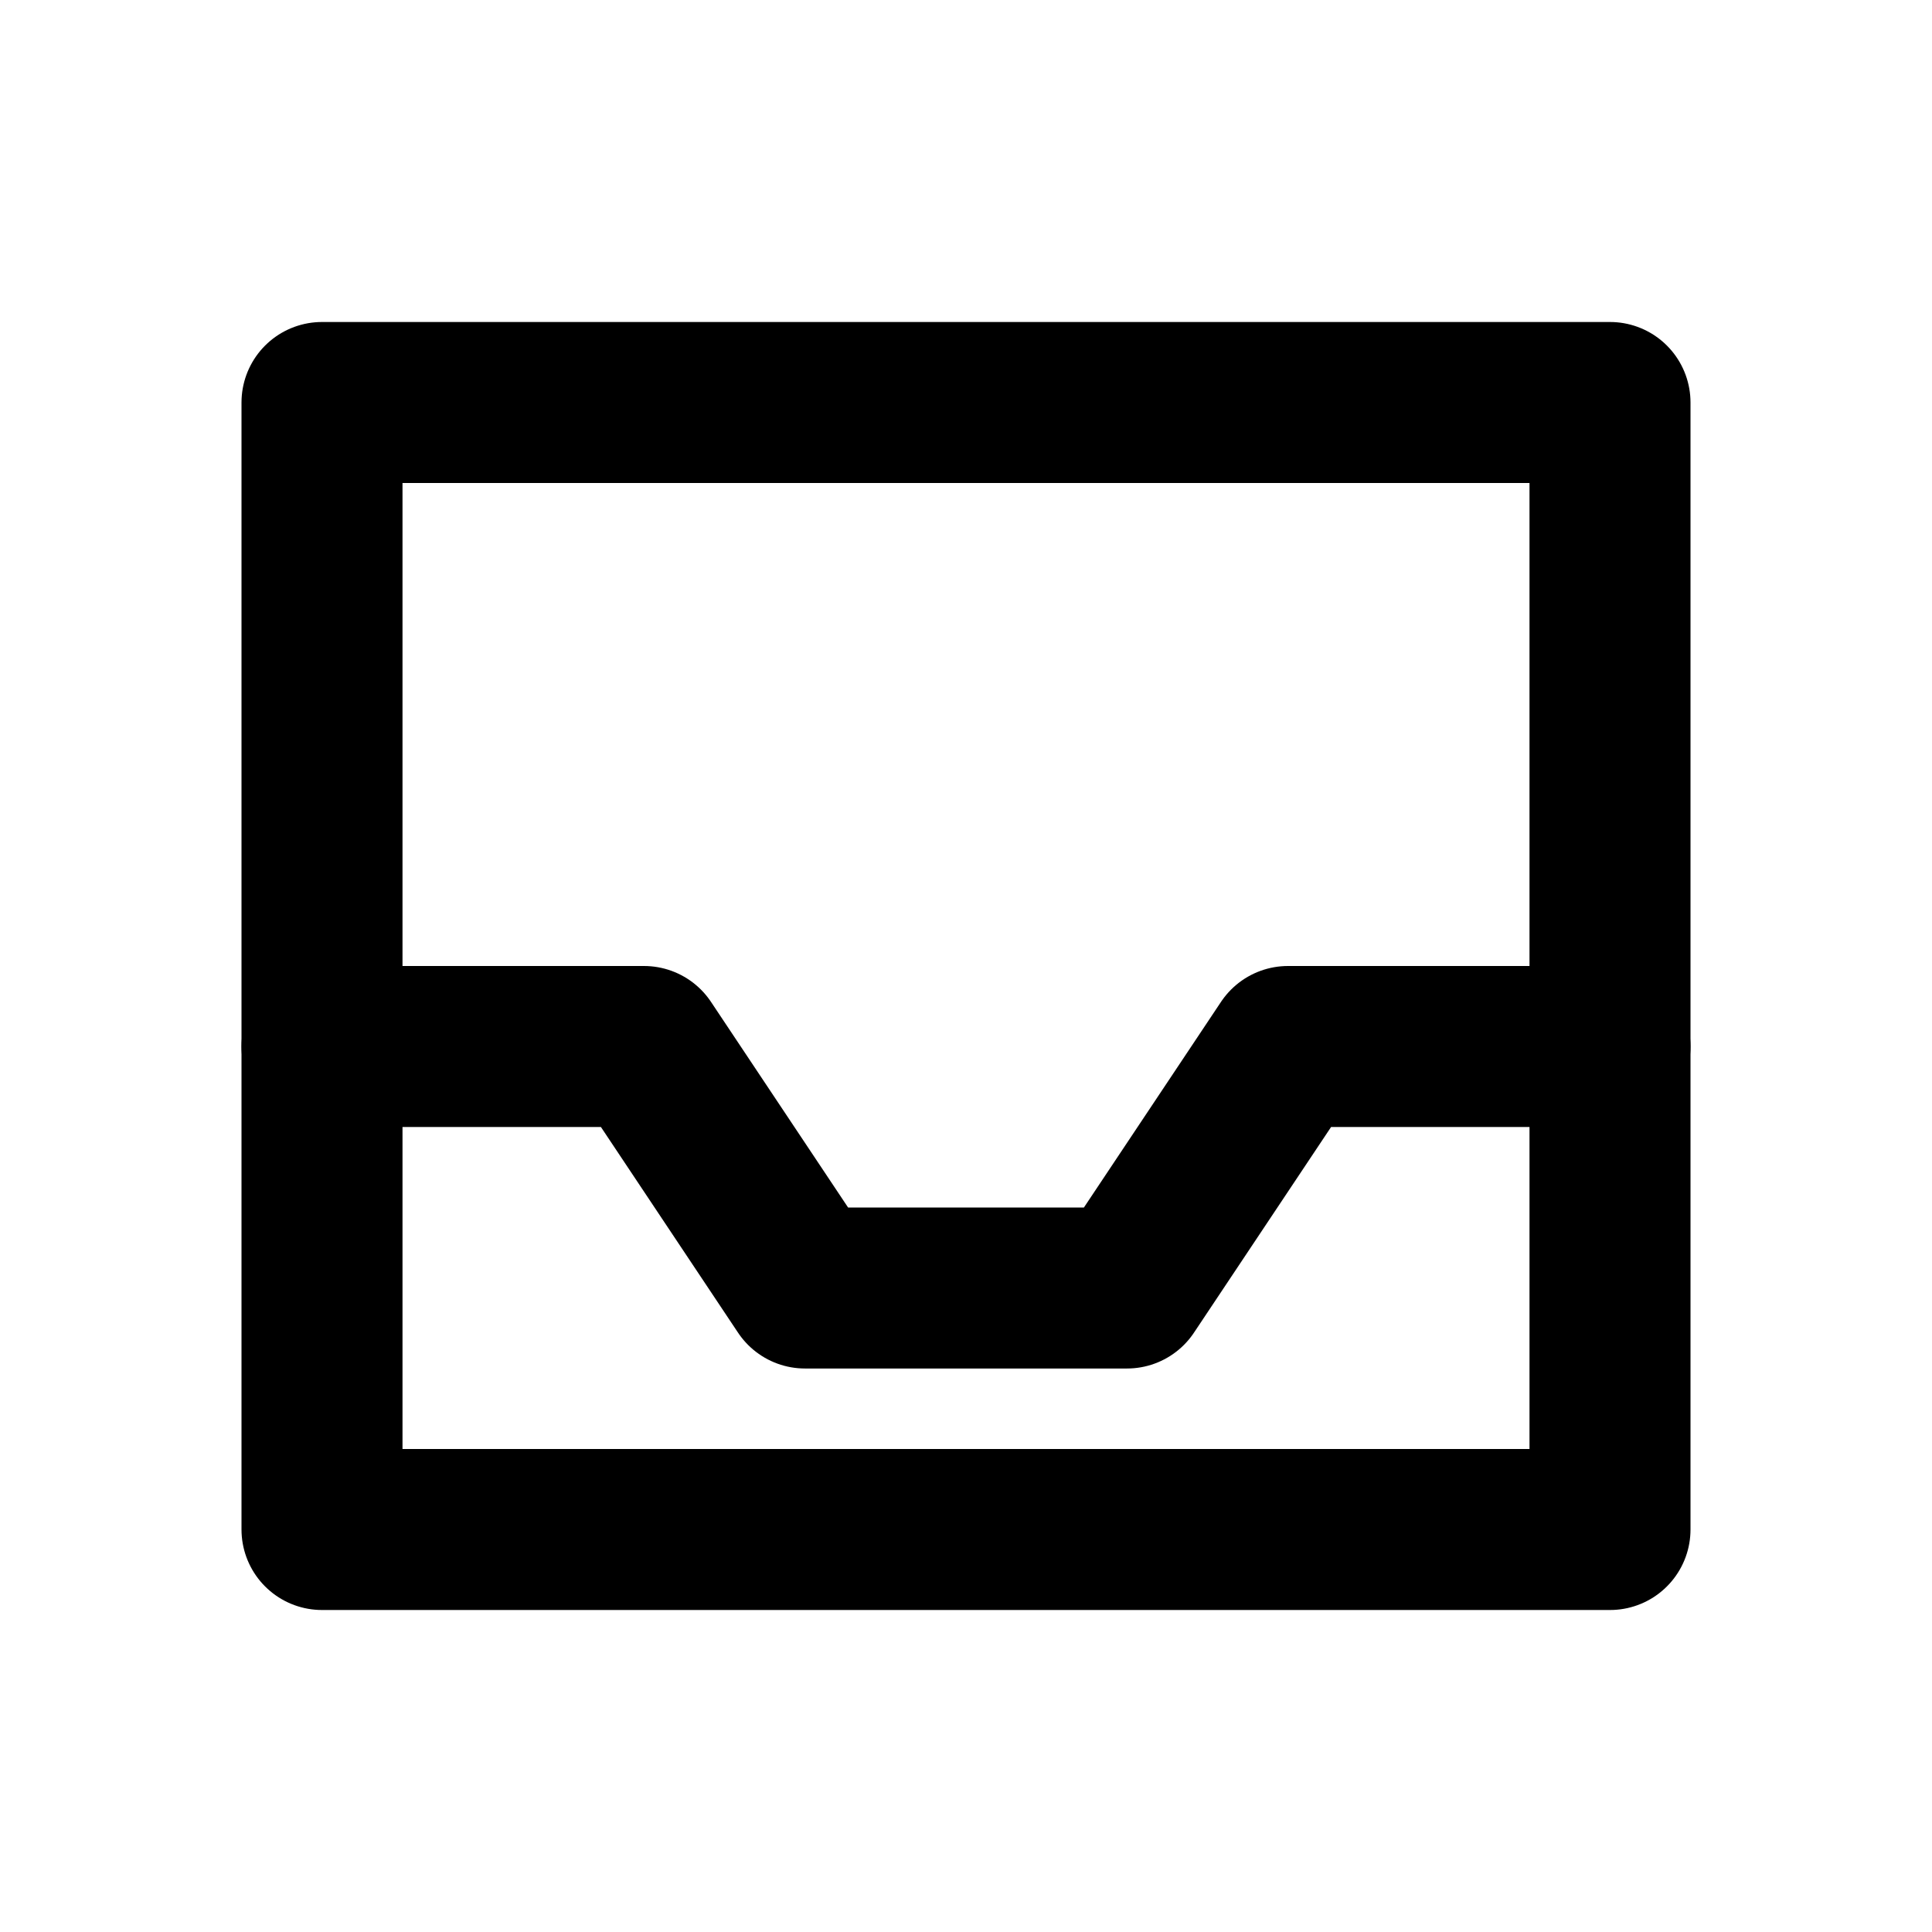
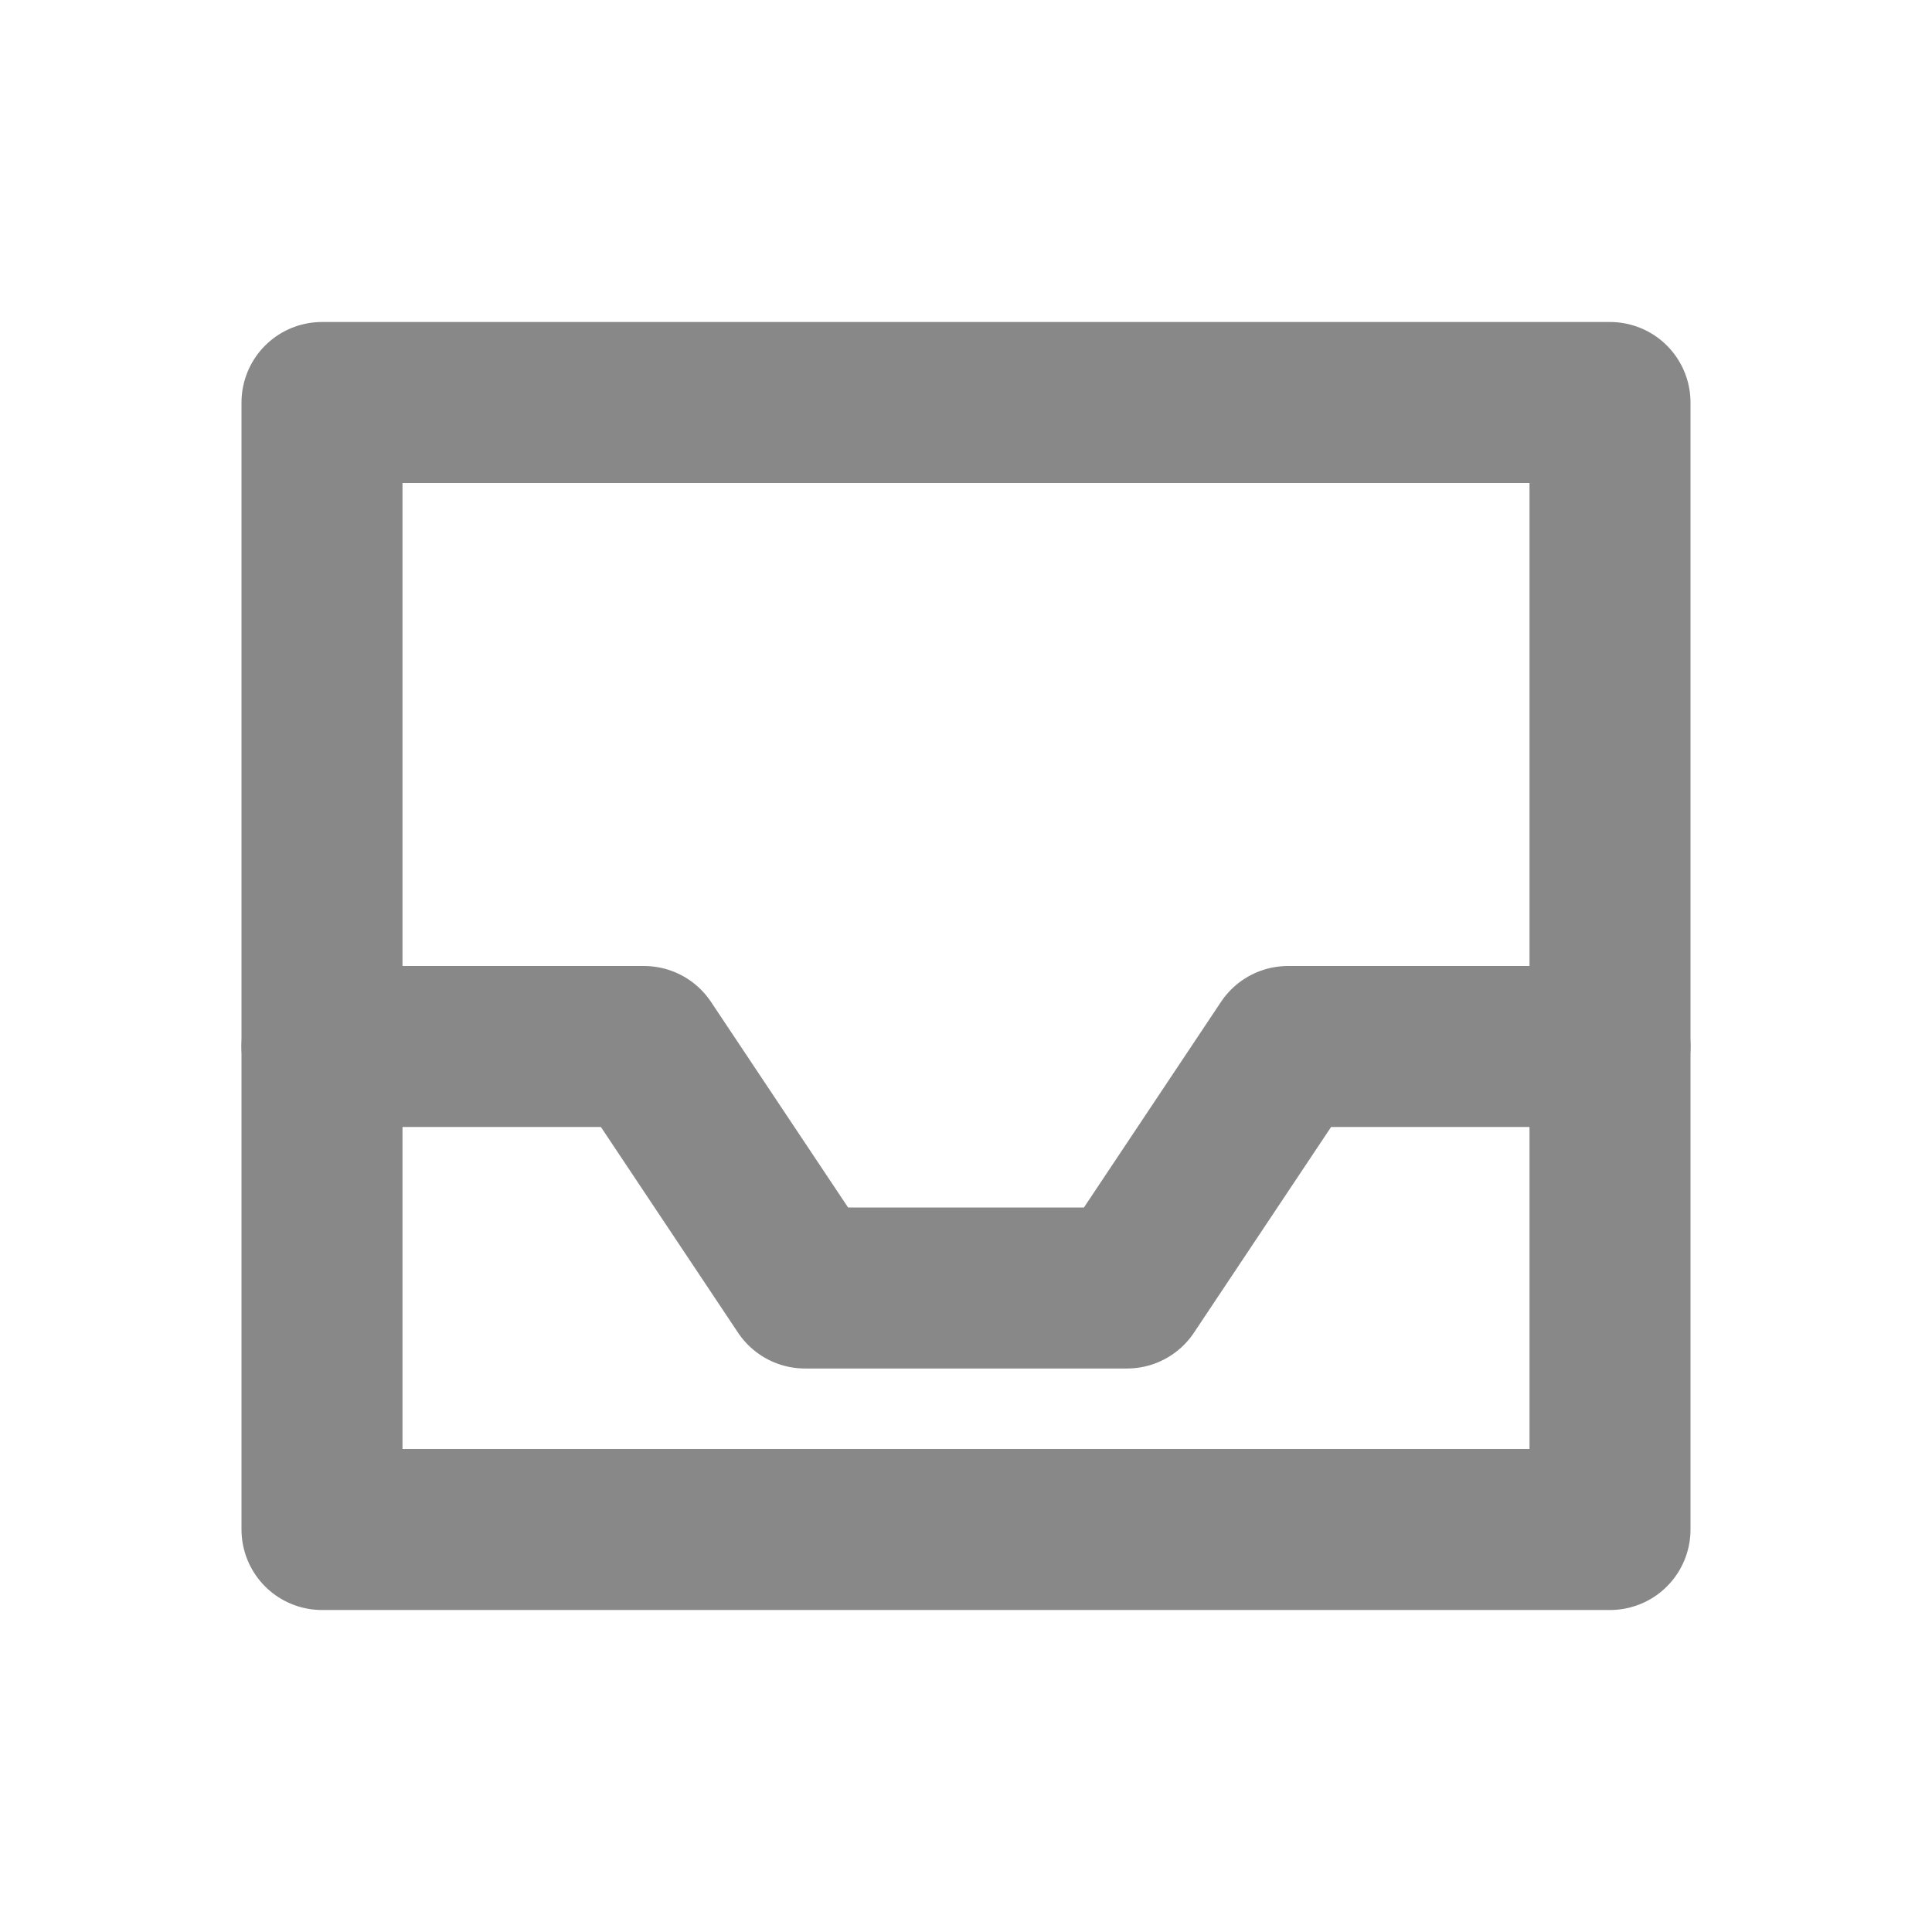
- <svg xmlns="http://www.w3.org/2000/svg" viewBox="0 0 24 24" fill="none" stroke="#000000" stroke-width="2" stroke-linecap="round" stroke-linejoin="round">
+ <svg xmlns="http://www.w3.org/2000/svg" viewBox="0 0 24 24" fill="none" stroke="#888888" stroke-width="2" stroke-linecap="round" stroke-linejoin="round">
  <path d="M4 5h16v14H4z" />
  <path d="M4 13h4l2 3h4l2-3h4" />
</svg>
